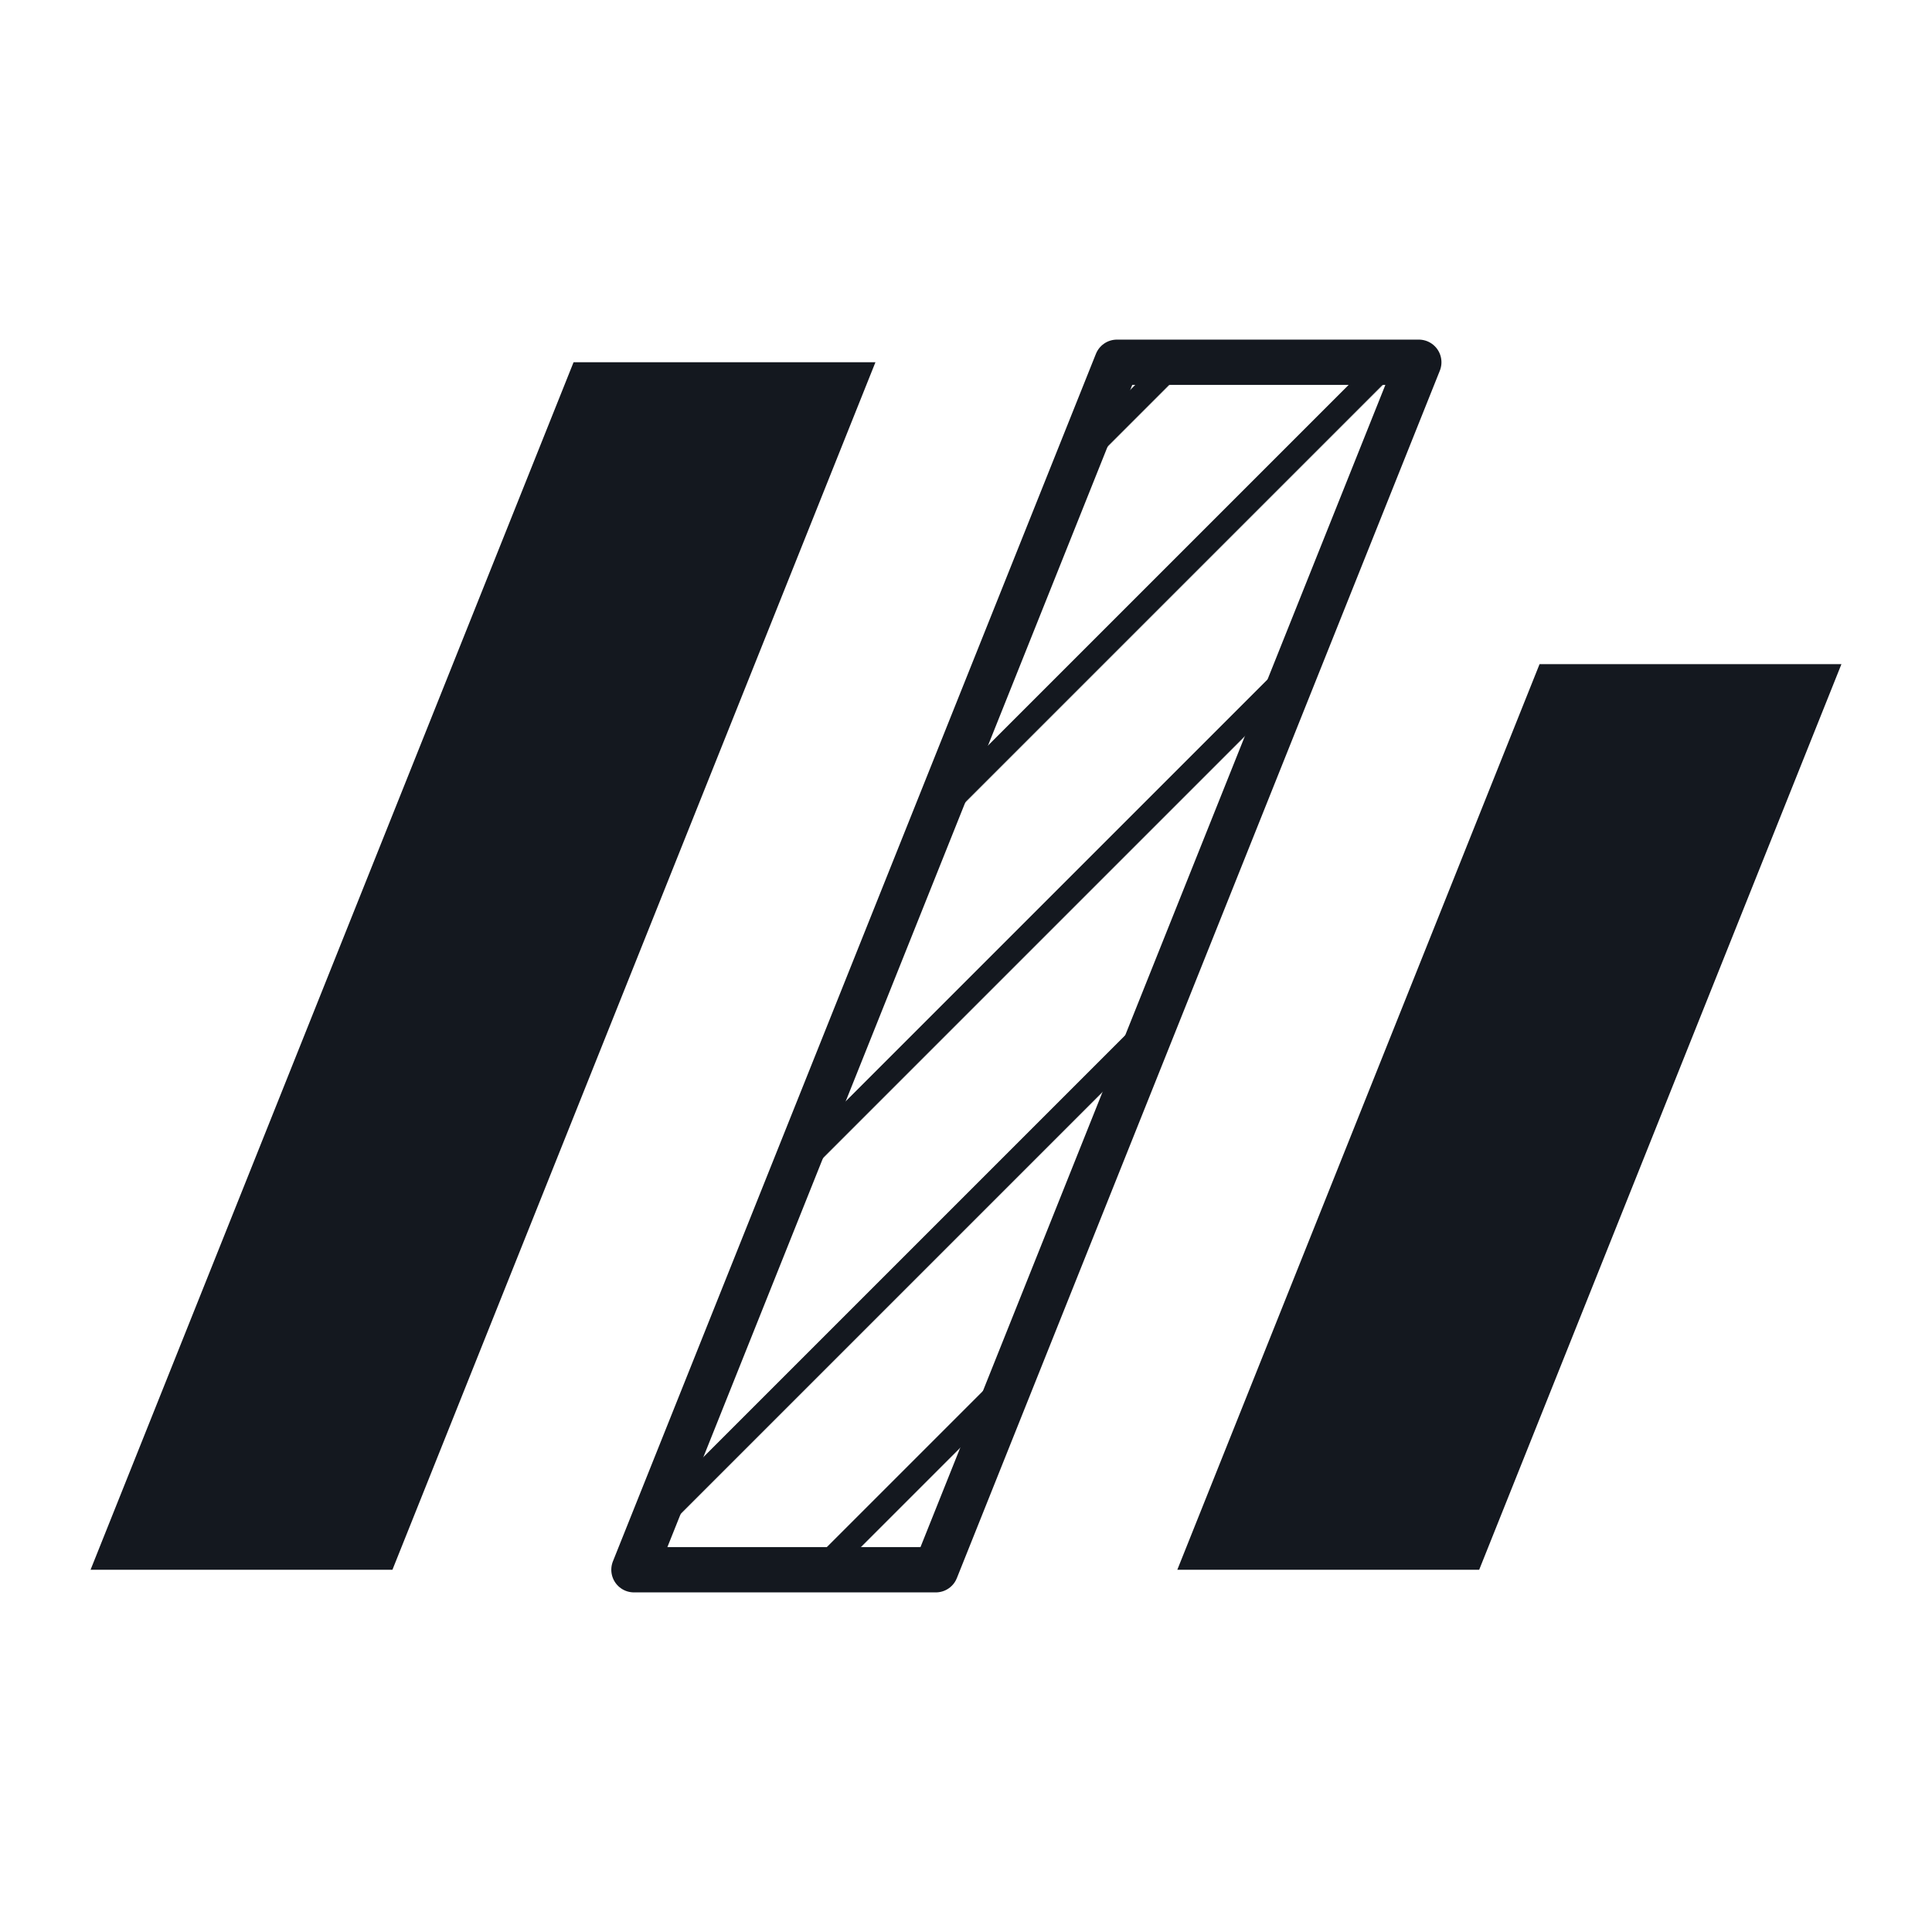
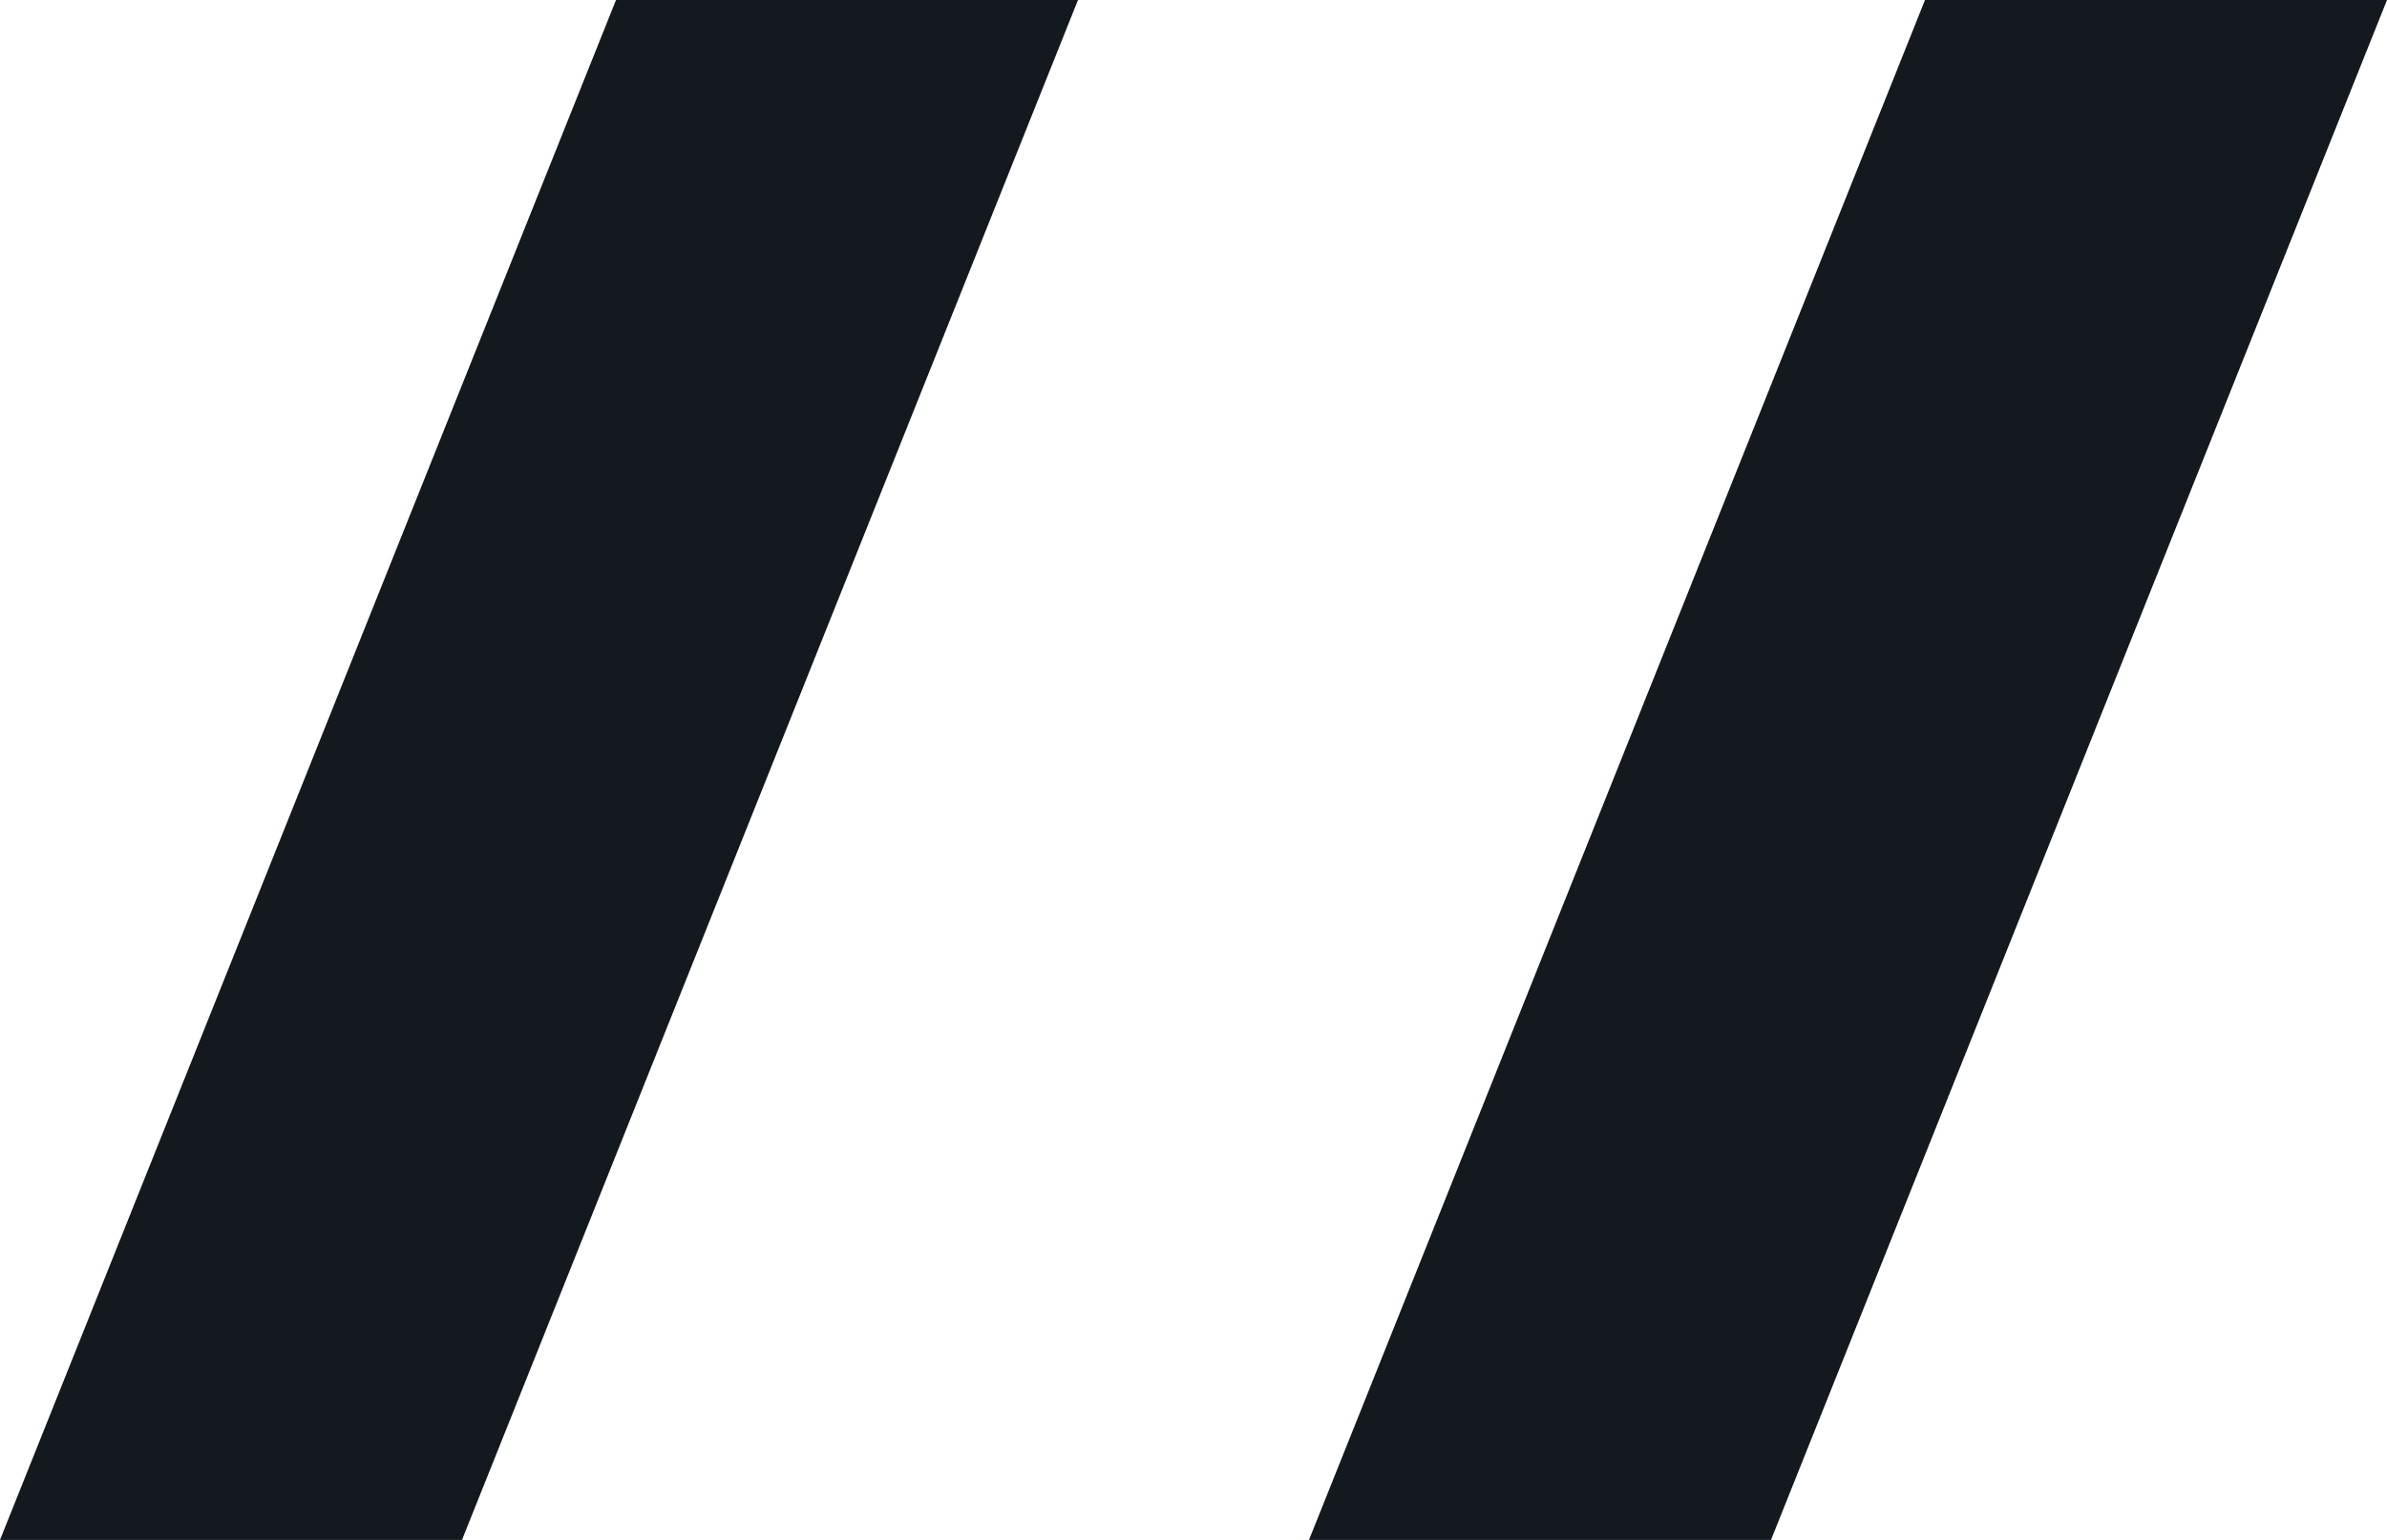
- <svg xmlns="http://www.w3.org/2000/svg" viewBox="0 0 64 64" width="64" height="64" role="img" aria-label="Adericel">
-   <g transform="translate(3 12) scale(1)">
-     <defs>
-       <pattern id="hatch-fav-light" patternUnits="userSpaceOnUse" width="5" height="5" patternTransform="rotate(45)">
-         <line x1="0" y1="0" x2="0" y2="5" stroke="#14181F" stroke-width="1.6" />
-       </pattern>
-     </defs>
-     <path d="M0 40 L16 0 H26 L10 40 Z" fill="#14181F" />
-     <path d="M18 40 L34 0 H44 L28 40 Z" fill="url(#hatch-fav-light)" stroke="#14181F" stroke-width="1.5" stroke-linejoin="round" />
-     <path d="M36 40 L48 10 H58 L46 40 Z" fill="#14181F" />
-   </g>
+ <svg xmlns="http://www.w3.org/2000/svg" viewBox="0 0 62 40" role="img" aria-label="Adericel">
+   <path d="M0 40 L16 0 H28 L12 40 Z" fill="#14181F" />
+   <path d="M34 40 L50 0 H62 L46 40 Z" fill="#14181F" />
</svg>
